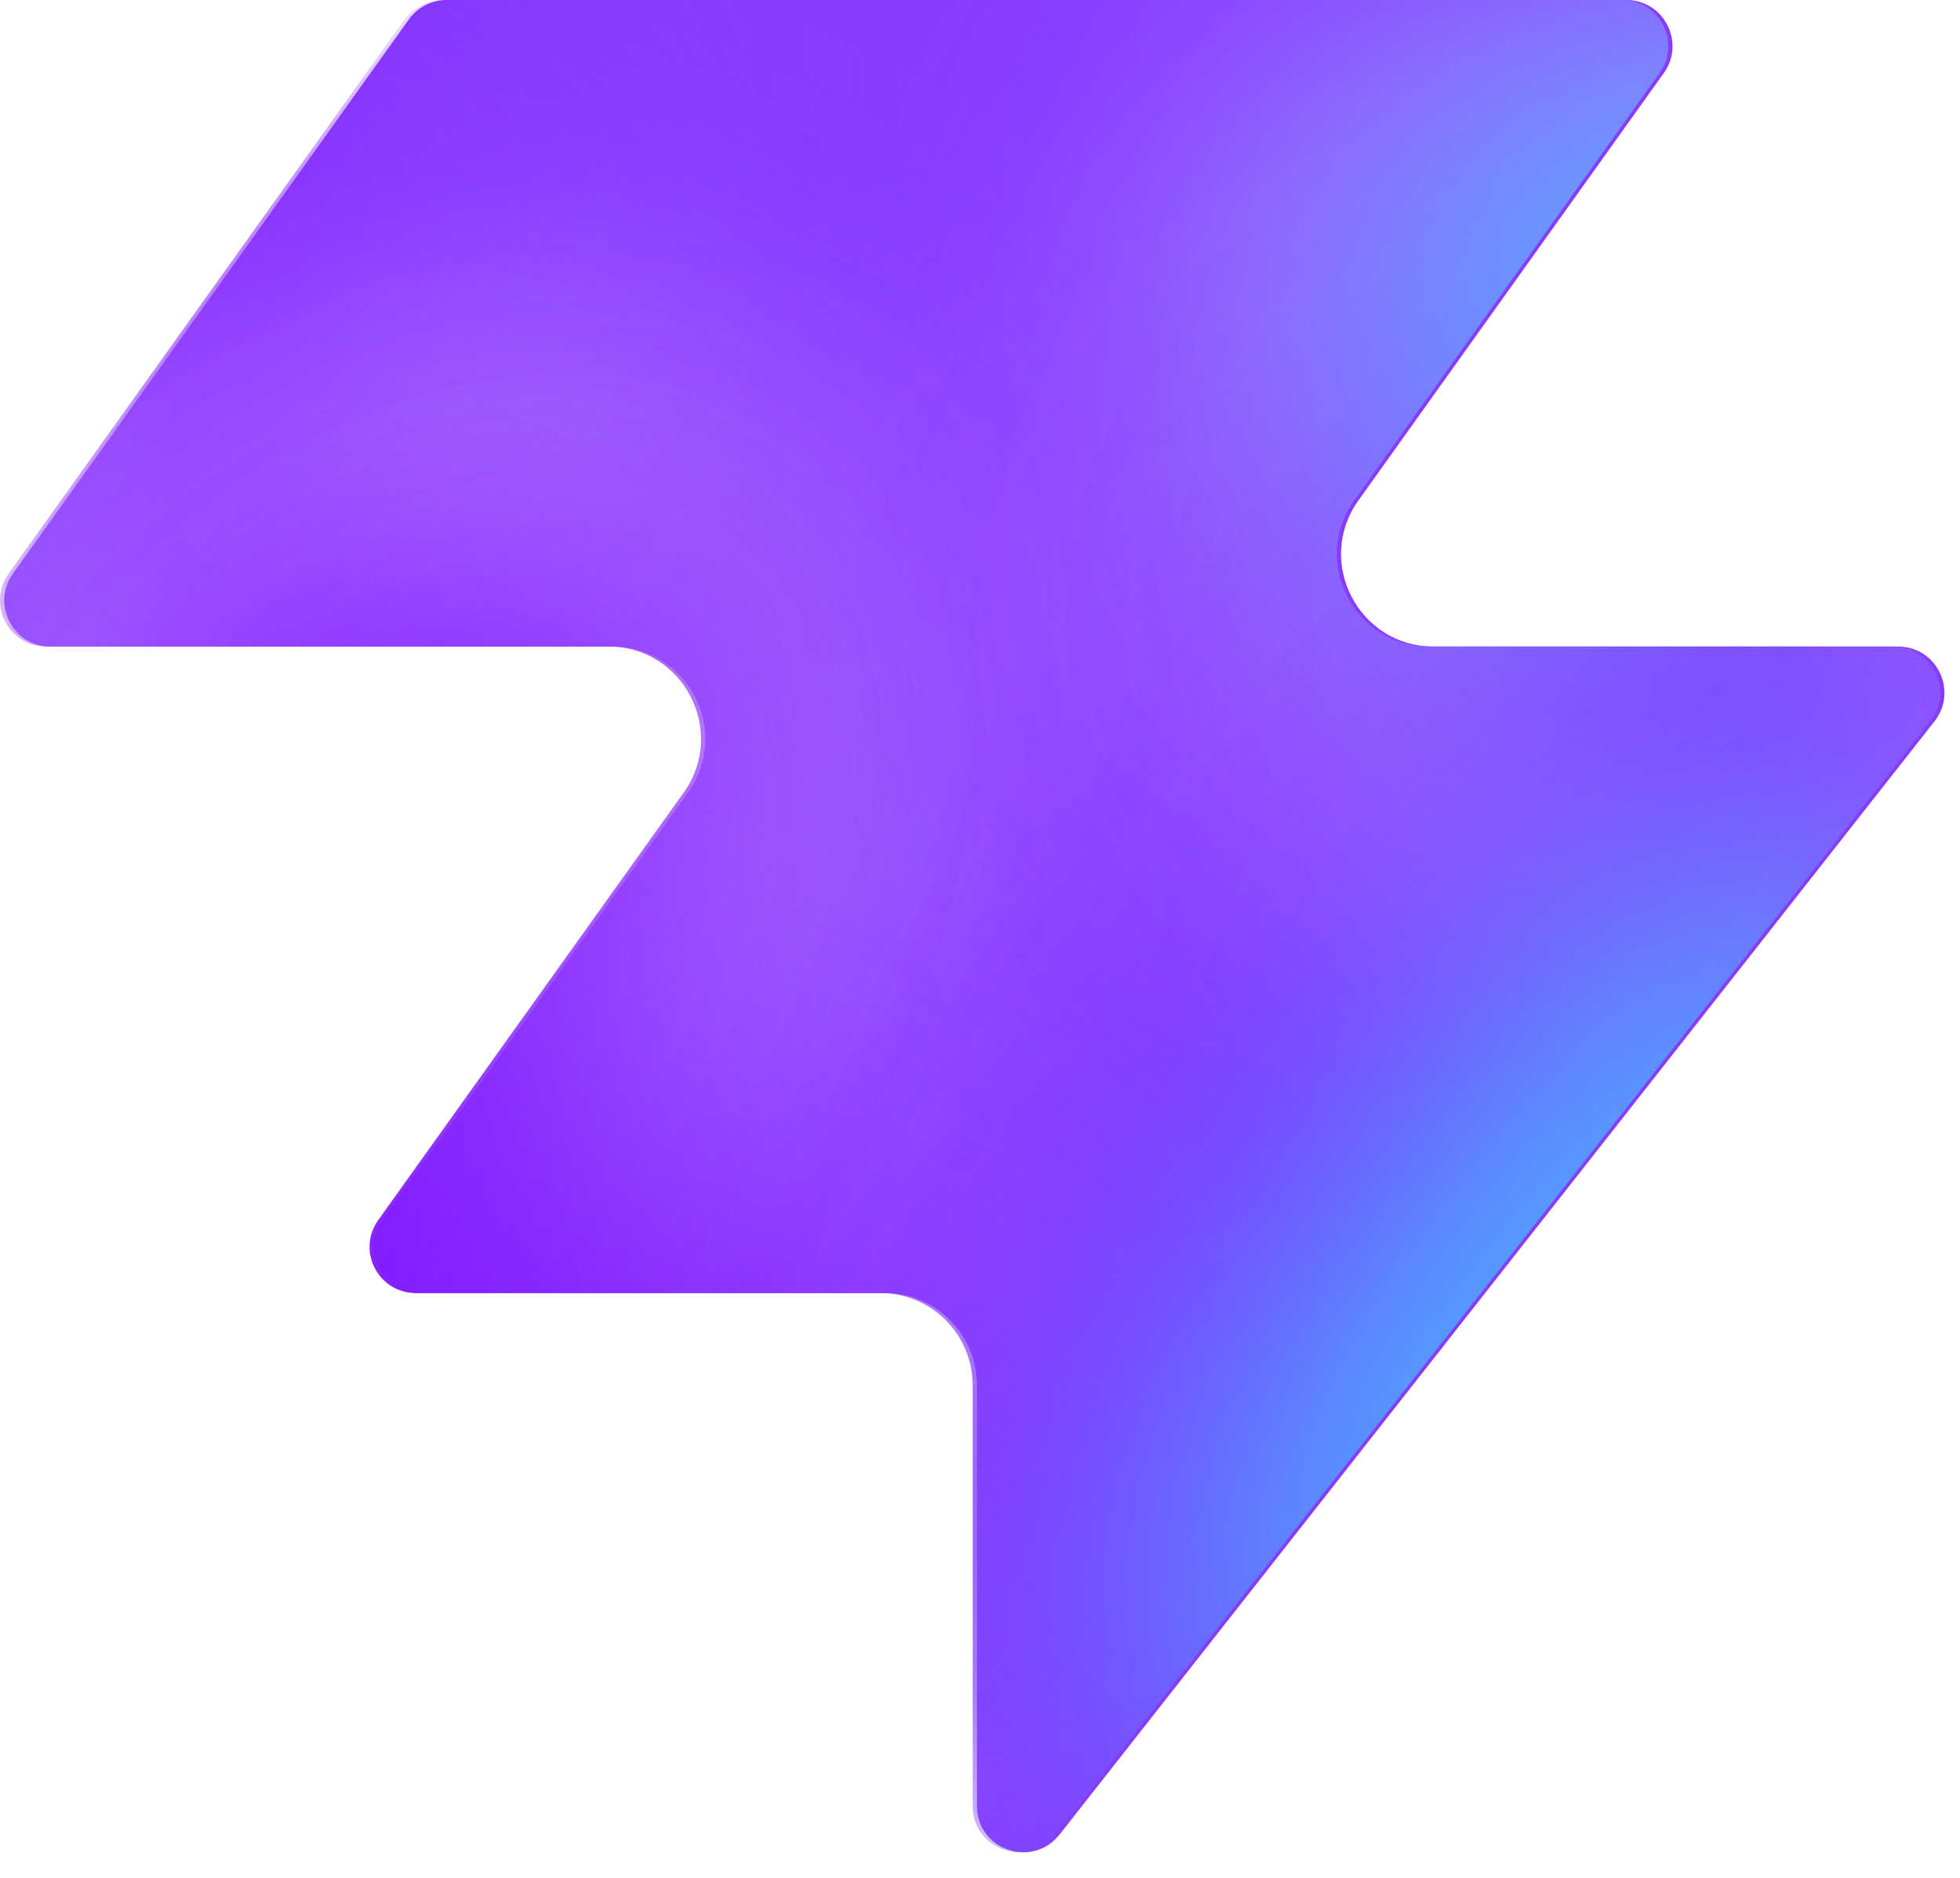
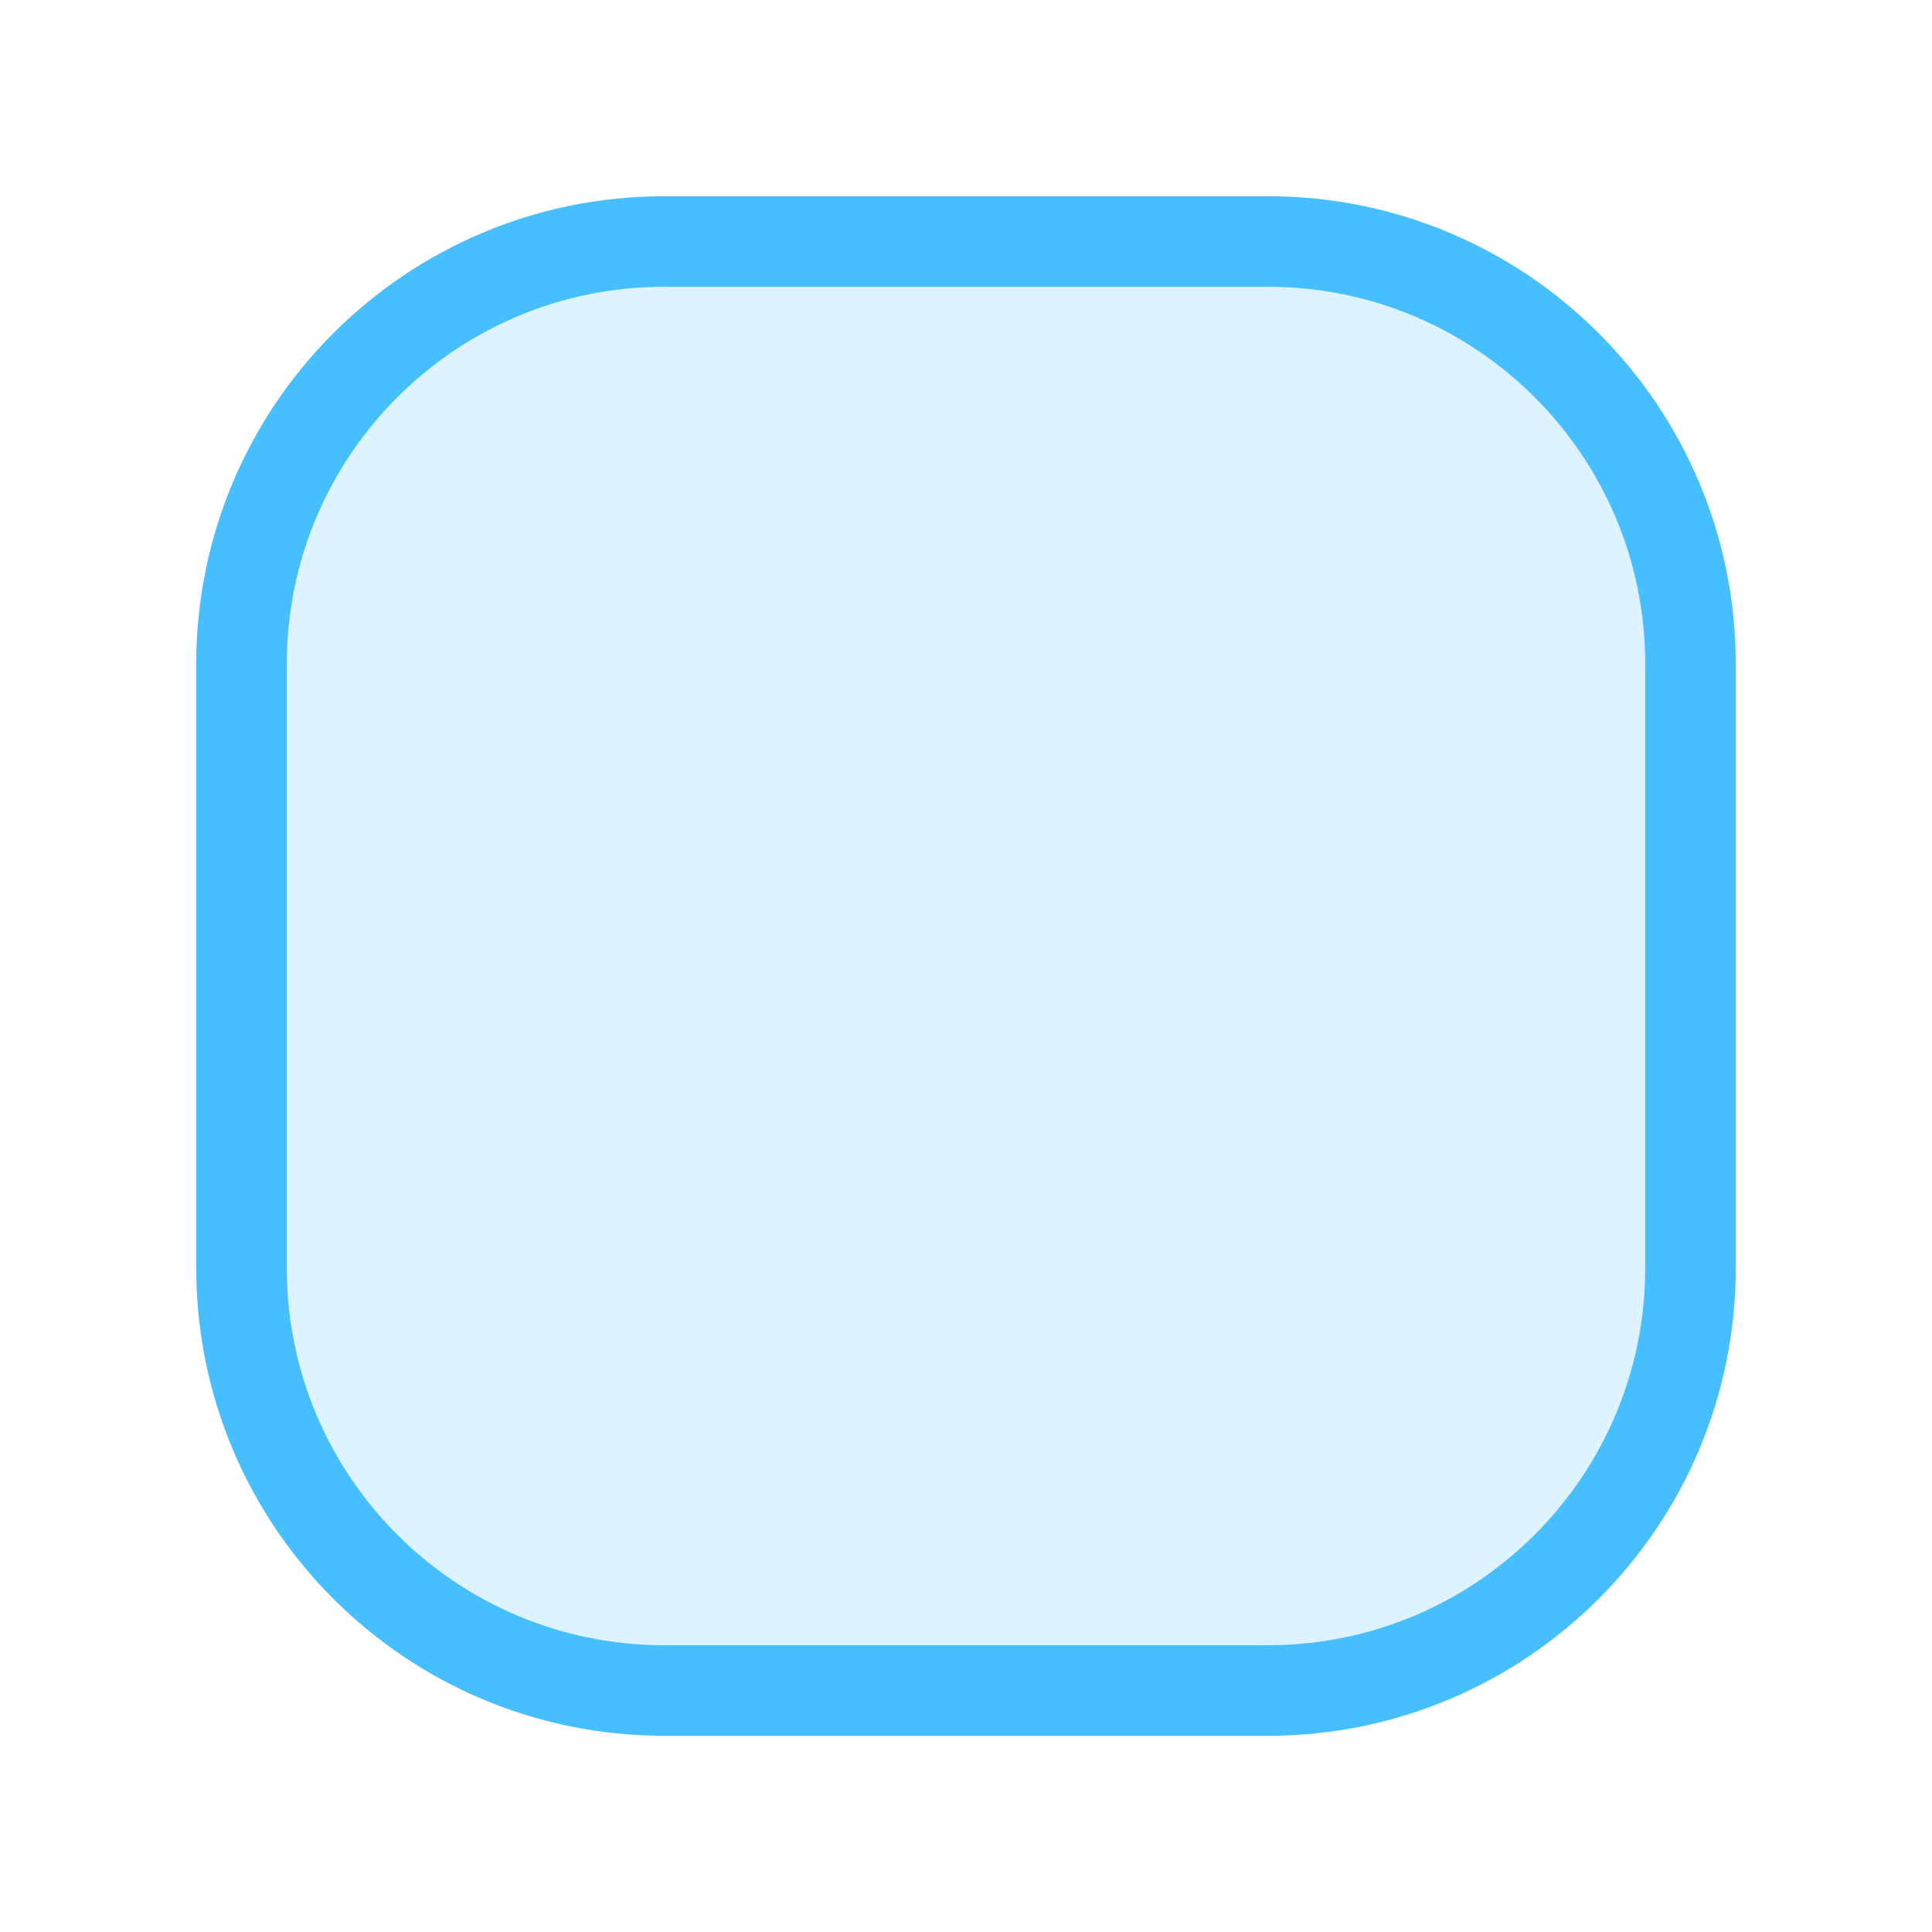
- <svg xmlns="http://www.w3.org/2000/svg" width="48" height="46" fill="none" viewBox="0 0 48 46">
-   <path fill="#863bff" d="M25.946 44.938c-.664.845-2.021.375-2.021-.698V33.937a2.26 2.26 0 0 0-2.262-2.262H10.287c-.92 0-1.456-1.04-.92-1.788l7.48-10.471c1.07-1.497 0-3.578-1.842-3.578H1.237c-.92 0-1.456-1.04-.92-1.788L10.013.474c.214-.297.556-.474.92-.474h28.894c.92 0 1.456 1.04.92 1.788l-7.48 10.471c-1.07 1.498 0 3.579 1.842 3.579h11.377c.943 0 1.473 1.088.89 1.83L25.947 44.94z" style="fill:#863bff;fill:color(display-p3 .525 .23 1);fill-opacity:1" />
-   <mask id="a" width="48" height="46" x="0" y="0" maskUnits="userSpaceOnUse" style="mask-type:alpha">
-     <path fill="#000" d="M25.842 44.938c-.664.844-2.021.375-2.021-.698V33.937a2.26 2.26 0 0 0-2.262-2.262H10.183c-.92 0-1.456-1.04-.92-1.788l7.48-10.471c1.07-1.498 0-3.579-1.842-3.579H1.133c-.92 0-1.456-1.04-.92-1.787L9.91.473c.214-.297.556-.474.92-.474h28.894c.92 0 1.456 1.04.92 1.788l-7.48 10.471c-1.07 1.498 0 3.578 1.842 3.578h11.377c.943 0 1.473 1.088.89 1.832L25.843 44.94z" style="fill:#000;fill-opacity:1" />
-   </mask>
-   <g mask="url(#a)">
-     <g filter="url(#b)">
-       <ellipse cx="5.508" cy="14.704" fill="#ede6ff" rx="5.508" ry="14.704" style="fill:#ede6ff;fill:color(display-p3 .927 .903 1);fill-opacity:1" transform="matrix(.00324 1 1 -.00324 -4.47 31.516)" />
-     </g>
-     <g filter="url(#c)">
-       <ellipse cx="10.399" cy="29.851" fill="#ede6ff" rx="10.399" ry="29.851" style="fill:#ede6ff;fill:color(display-p3 .927 .903 1);fill-opacity:1" transform="matrix(.00324 1 1 -.00324 -39.328 7.883)" />
-     </g>
-     <g filter="url(#d)">
-       <ellipse cx="5.508" cy="30.487" fill="#7e14ff" rx="5.508" ry="30.487" style="fill:#7e14ff;fill:color(display-p3 .492 .077 1);fill-opacity:1" transform="rotate(89.814 -25.913 -14.639)scale(1 -1)" />
-     </g>
-     <g filter="url(#e)">
-       <ellipse cx="5.508" cy="30.599" fill="#7e14ff" rx="5.508" ry="30.599" style="fill:#7e14ff;fill:color(display-p3 .492 .077 1);fill-opacity:1" transform="rotate(89.814 -32.644 -3.334)scale(1 -1)" />
-     </g>
-     <g filter="url(#f)">
-       <ellipse cx="5.508" cy="30.599" fill="#7e14ff" rx="5.508" ry="30.599" style="fill:#7e14ff;fill:color(display-p3 .492 .077 1);fill-opacity:1" transform="matrix(.00324 1 1 -.00324 -34.34 30.47)" />
-     </g>
-     <g filter="url(#g)">
-       <ellipse cx="14.072" cy="22.078" fill="#ede6ff" rx="14.072" ry="22.078" style="fill:#ede6ff;fill:color(display-p3 .927 .903 1);fill-opacity:1" transform="rotate(93.35 24.506 48.493)scale(-1 1)" />
-     </g>
-     <g filter="url(#h)">
-       <ellipse cx="3.47" cy="21.501" fill="#7e14ff" rx="3.47" ry="21.501" style="fill:#7e14ff;fill:color(display-p3 .492 .077 1);fill-opacity:1" transform="rotate(89.009 28.708 47.59)scale(-1 1)" />
-     </g>
-     <g filter="url(#i)">
-       <ellipse cx="3.47" cy="21.501" fill="#7e14ff" rx="3.47" ry="21.501" style="fill:#7e14ff;fill:color(display-p3 .492 .077 1);fill-opacity:1" transform="rotate(89.009 28.708 47.59)scale(-1 1)" />
-     </g>
-     <g filter="url(#j)">
-       <ellipse cx=".387" cy="8.972" fill="#7e14ff" rx="4.407" ry="29.108" style="fill:#7e14ff;fill:color(display-p3 .492 .077 1);fill-opacity:1" transform="rotate(39.51 .387 8.972)" />
-     </g>
-     <g filter="url(#k)">
-       <ellipse cx="47.523" cy="-6.092" fill="#7e14ff" rx="4.407" ry="29.108" style="fill:#7e14ff;fill:color(display-p3 .492 .077 1);fill-opacity:1" transform="rotate(37.892 47.523 -6.092)" />
-     </g>
-     <g filter="url(#l)">
-       <ellipse cx="41.412" cy="6.333" fill="#47bfff" rx="5.971" ry="9.665" style="fill:#47bfff;fill:color(display-p3 .28 .748 1);fill-opacity:1" transform="rotate(37.892 41.412 6.333)" />
-     </g>
-     <g filter="url(#m)">
-       <ellipse cx="-1.879" cy="38.332" fill="#7e14ff" rx="4.407" ry="29.108" style="fill:#7e14ff;fill:color(display-p3 .492 .077 1);fill-opacity:1" transform="rotate(37.892 -1.88 38.332)" />
-     </g>
-     <g filter="url(#n)">
-       <ellipse cx="-1.879" cy="38.332" fill="#7e14ff" rx="4.407" ry="29.108" style="fill:#7e14ff;fill:color(display-p3 .492 .077 1);fill-opacity:1" transform="rotate(37.892 -1.88 38.332)" />
-     </g>
-     <g filter="url(#o)">
-       <ellipse cx="35.651" cy="29.907" fill="#7e14ff" rx="4.407" ry="29.108" style="fill:#7e14ff;fill:color(display-p3 .492 .077 1);fill-opacity:1" transform="rotate(37.892 35.651 29.907)" />
-     </g>
-     <g filter="url(#p)">
-       <ellipse cx="38.418" cy="32.4" fill="#47bfff" rx="5.971" ry="15.297" style="fill:#47bfff;fill:color(display-p3 .28 .748 1);fill-opacity:1" transform="rotate(37.892 38.418 32.4)" />
-     </g>
-   </g>
-   <defs>
-     <filter id="b" width="60.045" height="41.654" x="-19.77" y="16.149" color-interpolation-filters="sRGB" filterUnits="userSpaceOnUse">
-       <feFlood flood-opacity="0" result="BackgroundImageFix" />
-       <feBlend in="SourceGraphic" in2="BackgroundImageFix" result="shape" />
-       <feGaussianBlur result="effect1_foregroundBlur_2002_17158" stdDeviation="7.659" />
-     </filter>
-     <filter id="c" width="90.34" height="51.437" x="-54.613" y="-7.533" color-interpolation-filters="sRGB" filterUnits="userSpaceOnUse">
-       <feFlood flood-opacity="0" result="BackgroundImageFix" />
-       <feBlend in="SourceGraphic" in2="BackgroundImageFix" result="shape" />
-       <feGaussianBlur result="effect1_foregroundBlur_2002_17158" stdDeviation="7.659" />
-     </filter>
-     <filter id="d" width="79.355" height="29.4" x="-49.64" y="2.03" color-interpolation-filters="sRGB" filterUnits="userSpaceOnUse">
-       <feFlood flood-opacity="0" result="BackgroundImageFix" />
-       <feBlend in="SourceGraphic" in2="BackgroundImageFix" result="shape" />
-       <feGaussianBlur result="effect1_foregroundBlur_2002_17158" stdDeviation="4.596" />
-     </filter>
-     <filter id="e" width="79.579" height="29.4" x="-45.045" y="20.029" color-interpolation-filters="sRGB" filterUnits="userSpaceOnUse">
-       <feFlood flood-opacity="0" result="BackgroundImageFix" />
-       <feBlend in="SourceGraphic" in2="BackgroundImageFix" result="shape" />
-       <feGaussianBlur result="effect1_foregroundBlur_2002_17158" stdDeviation="4.596" />
-     </filter>
-     <filter id="f" width="79.579" height="29.4" x="-43.513" y="21.178" color-interpolation-filters="sRGB" filterUnits="userSpaceOnUse">
-       <feFlood flood-opacity="0" result="BackgroundImageFix" />
-       <feBlend in="SourceGraphic" in2="BackgroundImageFix" result="shape" />
-       <feGaussianBlur result="effect1_foregroundBlur_2002_17158" stdDeviation="4.596" />
-     </filter>
-     <filter id="g" width="74.749" height="58.852" x="15.756" y="-17.901" color-interpolation-filters="sRGB" filterUnits="userSpaceOnUse">
-       <feFlood flood-opacity="0" result="BackgroundImageFix" />
-       <feBlend in="SourceGraphic" in2="BackgroundImageFix" result="shape" />
-       <feGaussianBlur result="effect1_foregroundBlur_2002_17158" stdDeviation="7.659" />
-     </filter>
-     <filter id="h" width="61.377" height="25.362" x="23.548" y="2.284" color-interpolation-filters="sRGB" filterUnits="userSpaceOnUse">
-       <feFlood flood-opacity="0" result="BackgroundImageFix" />
-       <feBlend in="SourceGraphic" in2="BackgroundImageFix" result="shape" />
-       <feGaussianBlur result="effect1_foregroundBlur_2002_17158" stdDeviation="4.596" />
-     </filter>
-     <filter id="i" width="61.377" height="25.362" x="23.548" y="2.284" color-interpolation-filters="sRGB" filterUnits="userSpaceOnUse">
-       <feFlood flood-opacity="0" result="BackgroundImageFix" />
-       <feBlend in="SourceGraphic" in2="BackgroundImageFix" result="shape" />
-       <feGaussianBlur result="effect1_foregroundBlur_2002_17158" stdDeviation="4.596" />
-     </filter>
-     <filter id="j" width="56.045" height="63.649" x="-27.636" y="-22.853" color-interpolation-filters="sRGB" filterUnits="userSpaceOnUse">
-       <feFlood flood-opacity="0" result="BackgroundImageFix" />
-       <feBlend in="SourceGraphic" in2="BackgroundImageFix" result="shape" />
-       <feGaussianBlur result="effect1_foregroundBlur_2002_17158" stdDeviation="4.596" />
-     </filter>
-     <filter id="k" width="54.814" height="64.646" x="20.116" y="-38.415" color-interpolation-filters="sRGB" filterUnits="userSpaceOnUse">
-       <feFlood flood-opacity="0" result="BackgroundImageFix" />
-       <feBlend in="SourceGraphic" in2="BackgroundImageFix" result="shape" />
-       <feGaussianBlur result="effect1_foregroundBlur_2002_17158" stdDeviation="4.596" />
-     </filter>
-     <filter id="l" width="33.541" height="35.313" x="24.641" y="-11.323" color-interpolation-filters="sRGB" filterUnits="userSpaceOnUse">
-       <feFlood flood-opacity="0" result="BackgroundImageFix" />
-       <feBlend in="SourceGraphic" in2="BackgroundImageFix" result="shape" />
-       <feGaussianBlur result="effect1_foregroundBlur_2002_17158" stdDeviation="4.596" />
-     </filter>
-     <filter id="m" width="54.814" height="64.646" x="-29.286" y="6.009" color-interpolation-filters="sRGB" filterUnits="userSpaceOnUse">
-       <feFlood flood-opacity="0" result="BackgroundImageFix" />
-       <feBlend in="SourceGraphic" in2="BackgroundImageFix" result="shape" />
-       <feGaussianBlur result="effect1_foregroundBlur_2002_17158" stdDeviation="4.596" />
-     </filter>
-     <filter id="n" width="54.814" height="64.646" x="-29.286" y="6.009" color-interpolation-filters="sRGB" filterUnits="userSpaceOnUse">
-       <feFlood flood-opacity="0" result="BackgroundImageFix" />
-       <feBlend in="SourceGraphic" in2="BackgroundImageFix" result="shape" />
-       <feGaussianBlur result="effect1_foregroundBlur_2002_17158" stdDeviation="4.596" />
-     </filter>
-     <filter id="o" width="54.814" height="64.646" x="8.244" y="-2.416" color-interpolation-filters="sRGB" filterUnits="userSpaceOnUse">
-       <feFlood flood-opacity="0" result="BackgroundImageFix" />
-       <feBlend in="SourceGraphic" in2="BackgroundImageFix" result="shape" />
-       <feGaussianBlur result="effect1_foregroundBlur_2002_17158" stdDeviation="4.596" />
-     </filter>
-     <filter id="p" width="39.409" height="43.623" x="18.713" y="10.588" color-interpolation-filters="sRGB" filterUnits="userSpaceOnUse">
-       <feFlood flood-opacity="0" result="BackgroundImageFix" />
-       <feBlend in="SourceGraphic" in2="BackgroundImageFix" result="shape" />
-       <feGaussianBlur result="effect1_foregroundBlur_2002_17158" stdDeviation="4.596" />
-     </filter>
-   </defs>
+ <svg xmlns="http://www.w3.org/2000/svg" viewBox="0 0 64 64" width="64" height="64">
+   <rect x="8" y="8" width="48" height="48" rx="14" fill="#47bfff" fill-opacity="0.18" />
+   <rect x="8" y="8" width="48" height="48" rx="14" fill="none" stroke="#47bfff" stroke-width="3" />
</svg>
